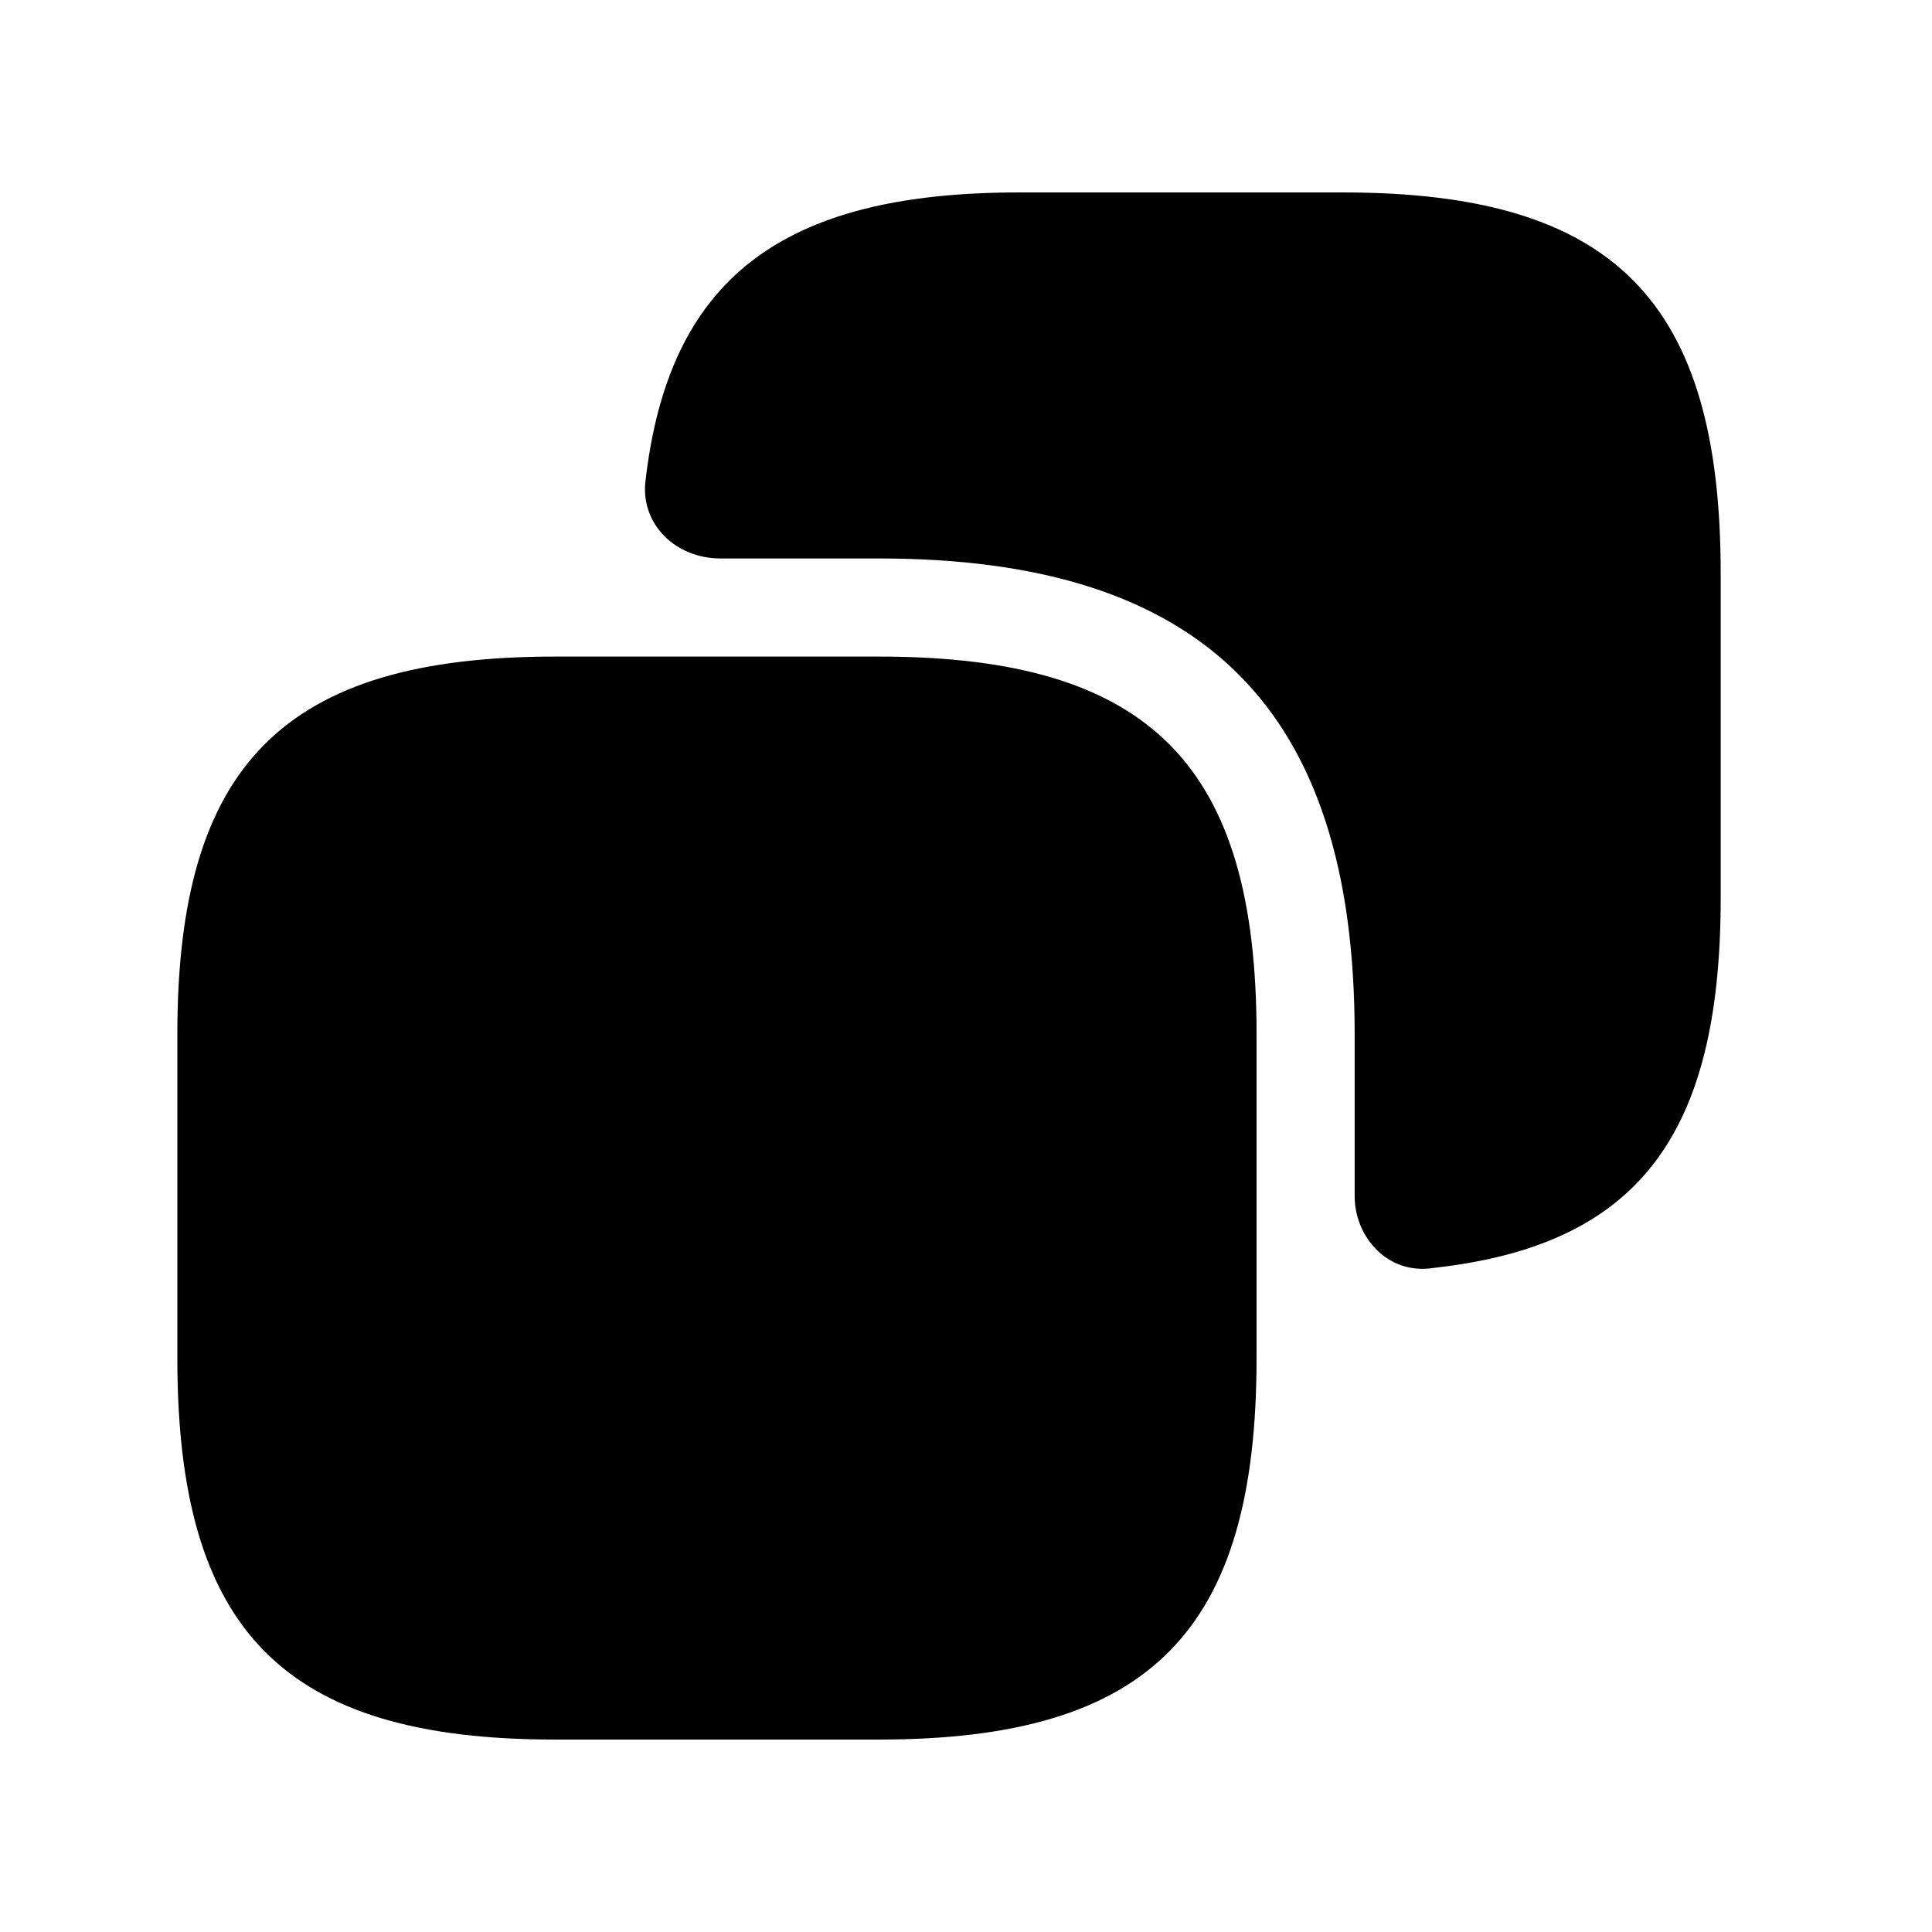
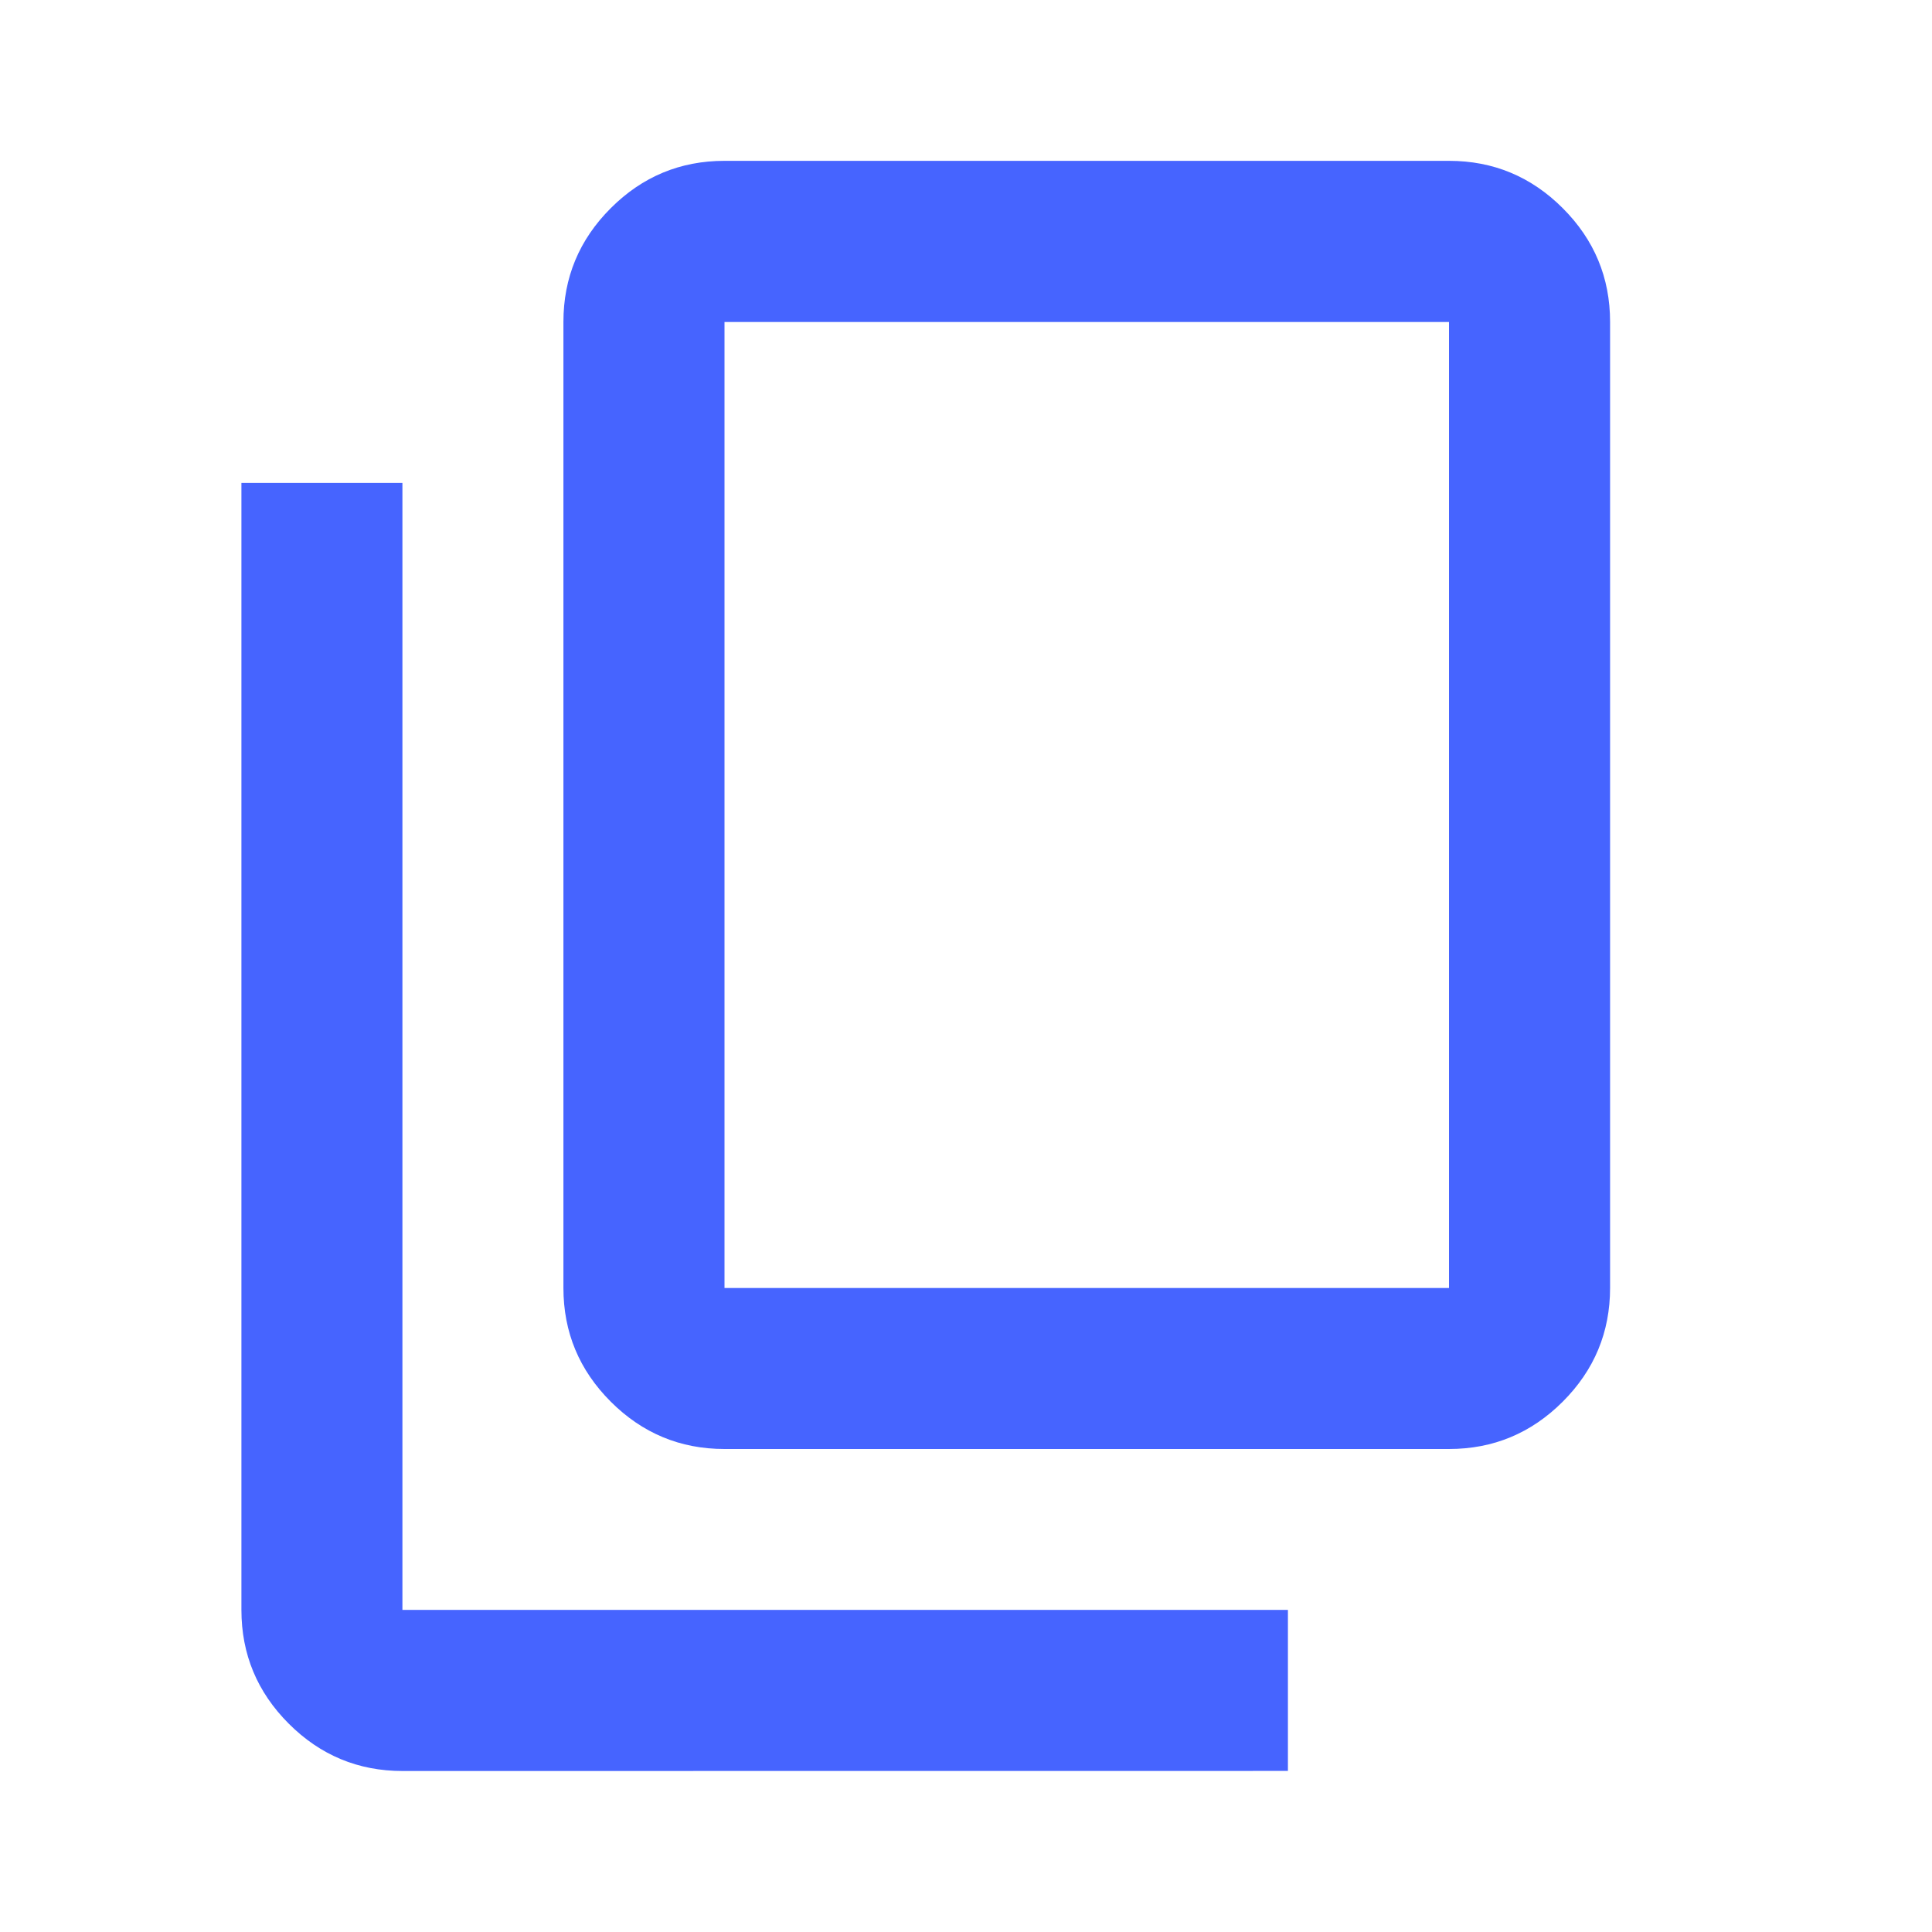
- <svg xmlns="http://www.w3.org/2000/svg" viewBox="0 0 512 512">
-   <path d="m333 274l0 86c0 72-28 101-100 101l-86 0c-72 0-100-29-100-101l0-86c0-71 28-100 100-100l86 0c72 0 100 29 100 100z m23-223l-86 0c-63 0-93 23-99 77-1 11 8 20 20 20l42 0c86 0 126 40 126 126l0 43c0 11 9 21 21 19 54-6 76-35 76-98l0-86c0-72-28-101-100-101z" />
+ <svg xmlns="http://www.w3.org/2000/svg" viewBox="0 0 24 24">
+   <path fill="#4664ff" d="m9 18c-.55 0-1.021-.196-1.413-.588s-.588-.863-.588-1.413v-12c0-.55.196-1.021.588-1.413s.863-.588 1.413-.588h9c.55 0 1.021.196 1.413.588s.588.863.588 1.413v12c0 .55-.196 1.021-.588 1.413s-.863.588-1.413.588zm0-2h9v-12h-9zm-4 6c-.55 0-1.021-.196-1.413-.588s-.588-.863-.588-1.413v-14h2v14h11v2z" />
</svg>
